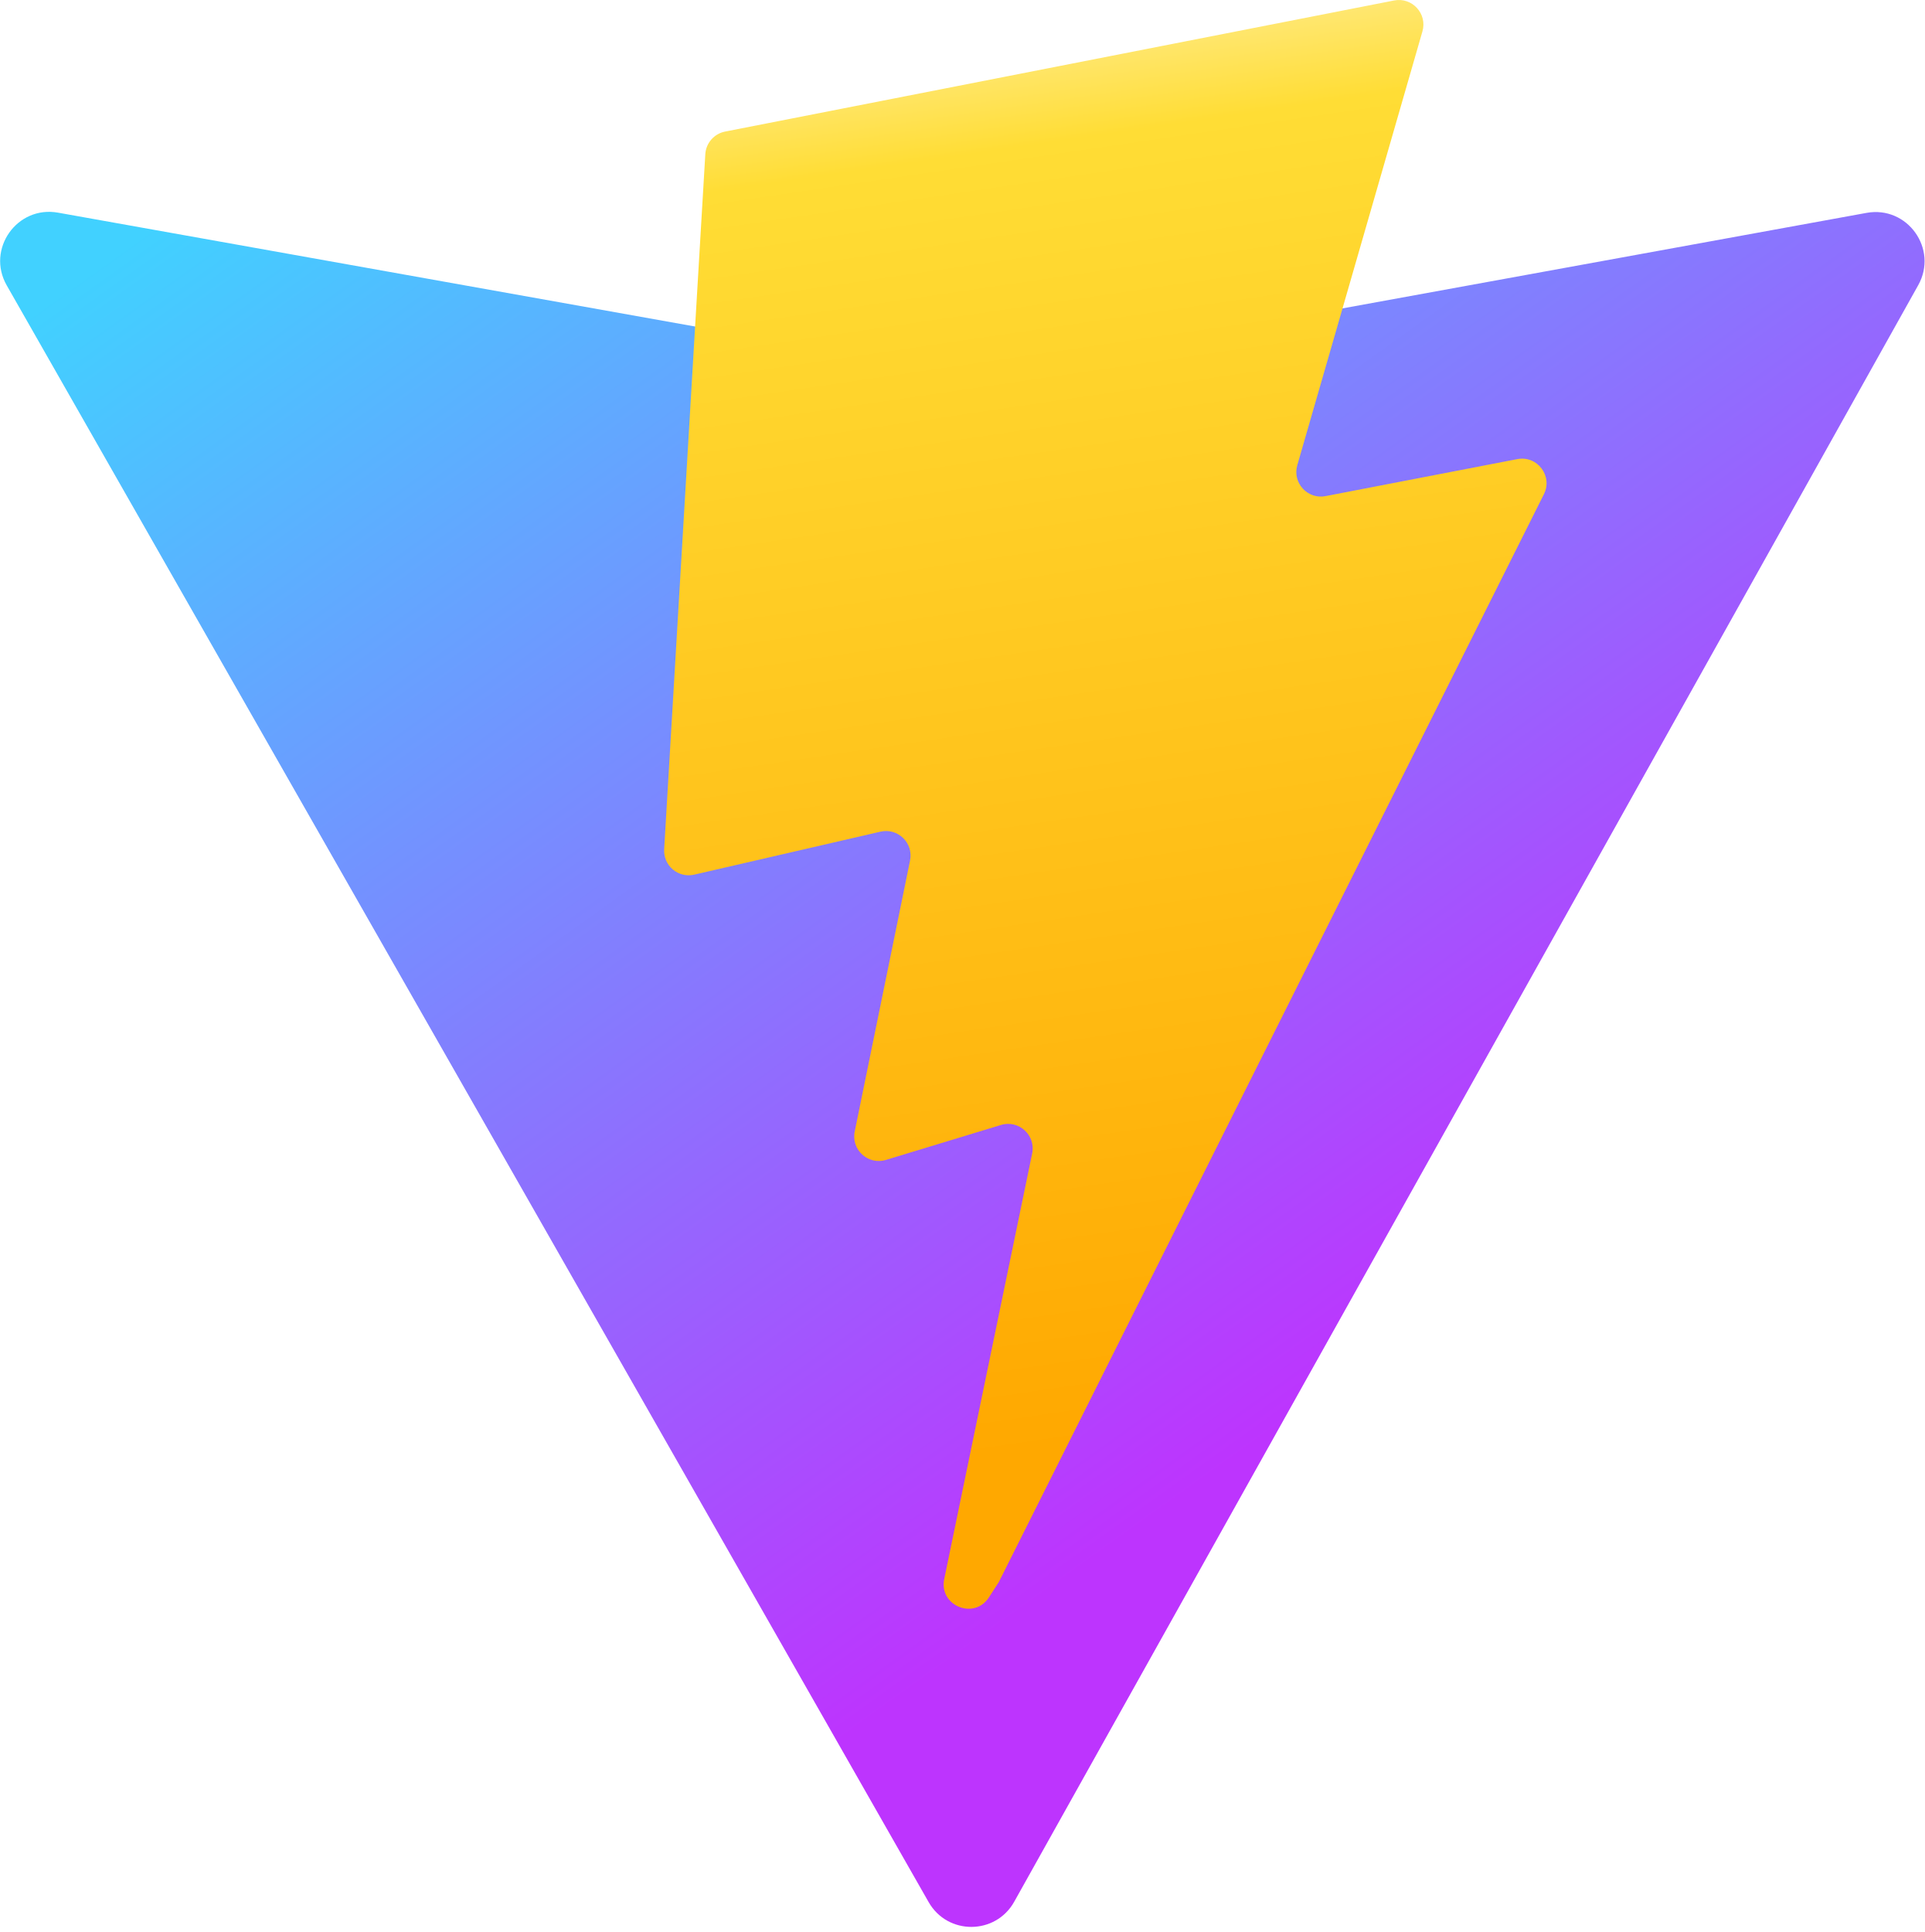
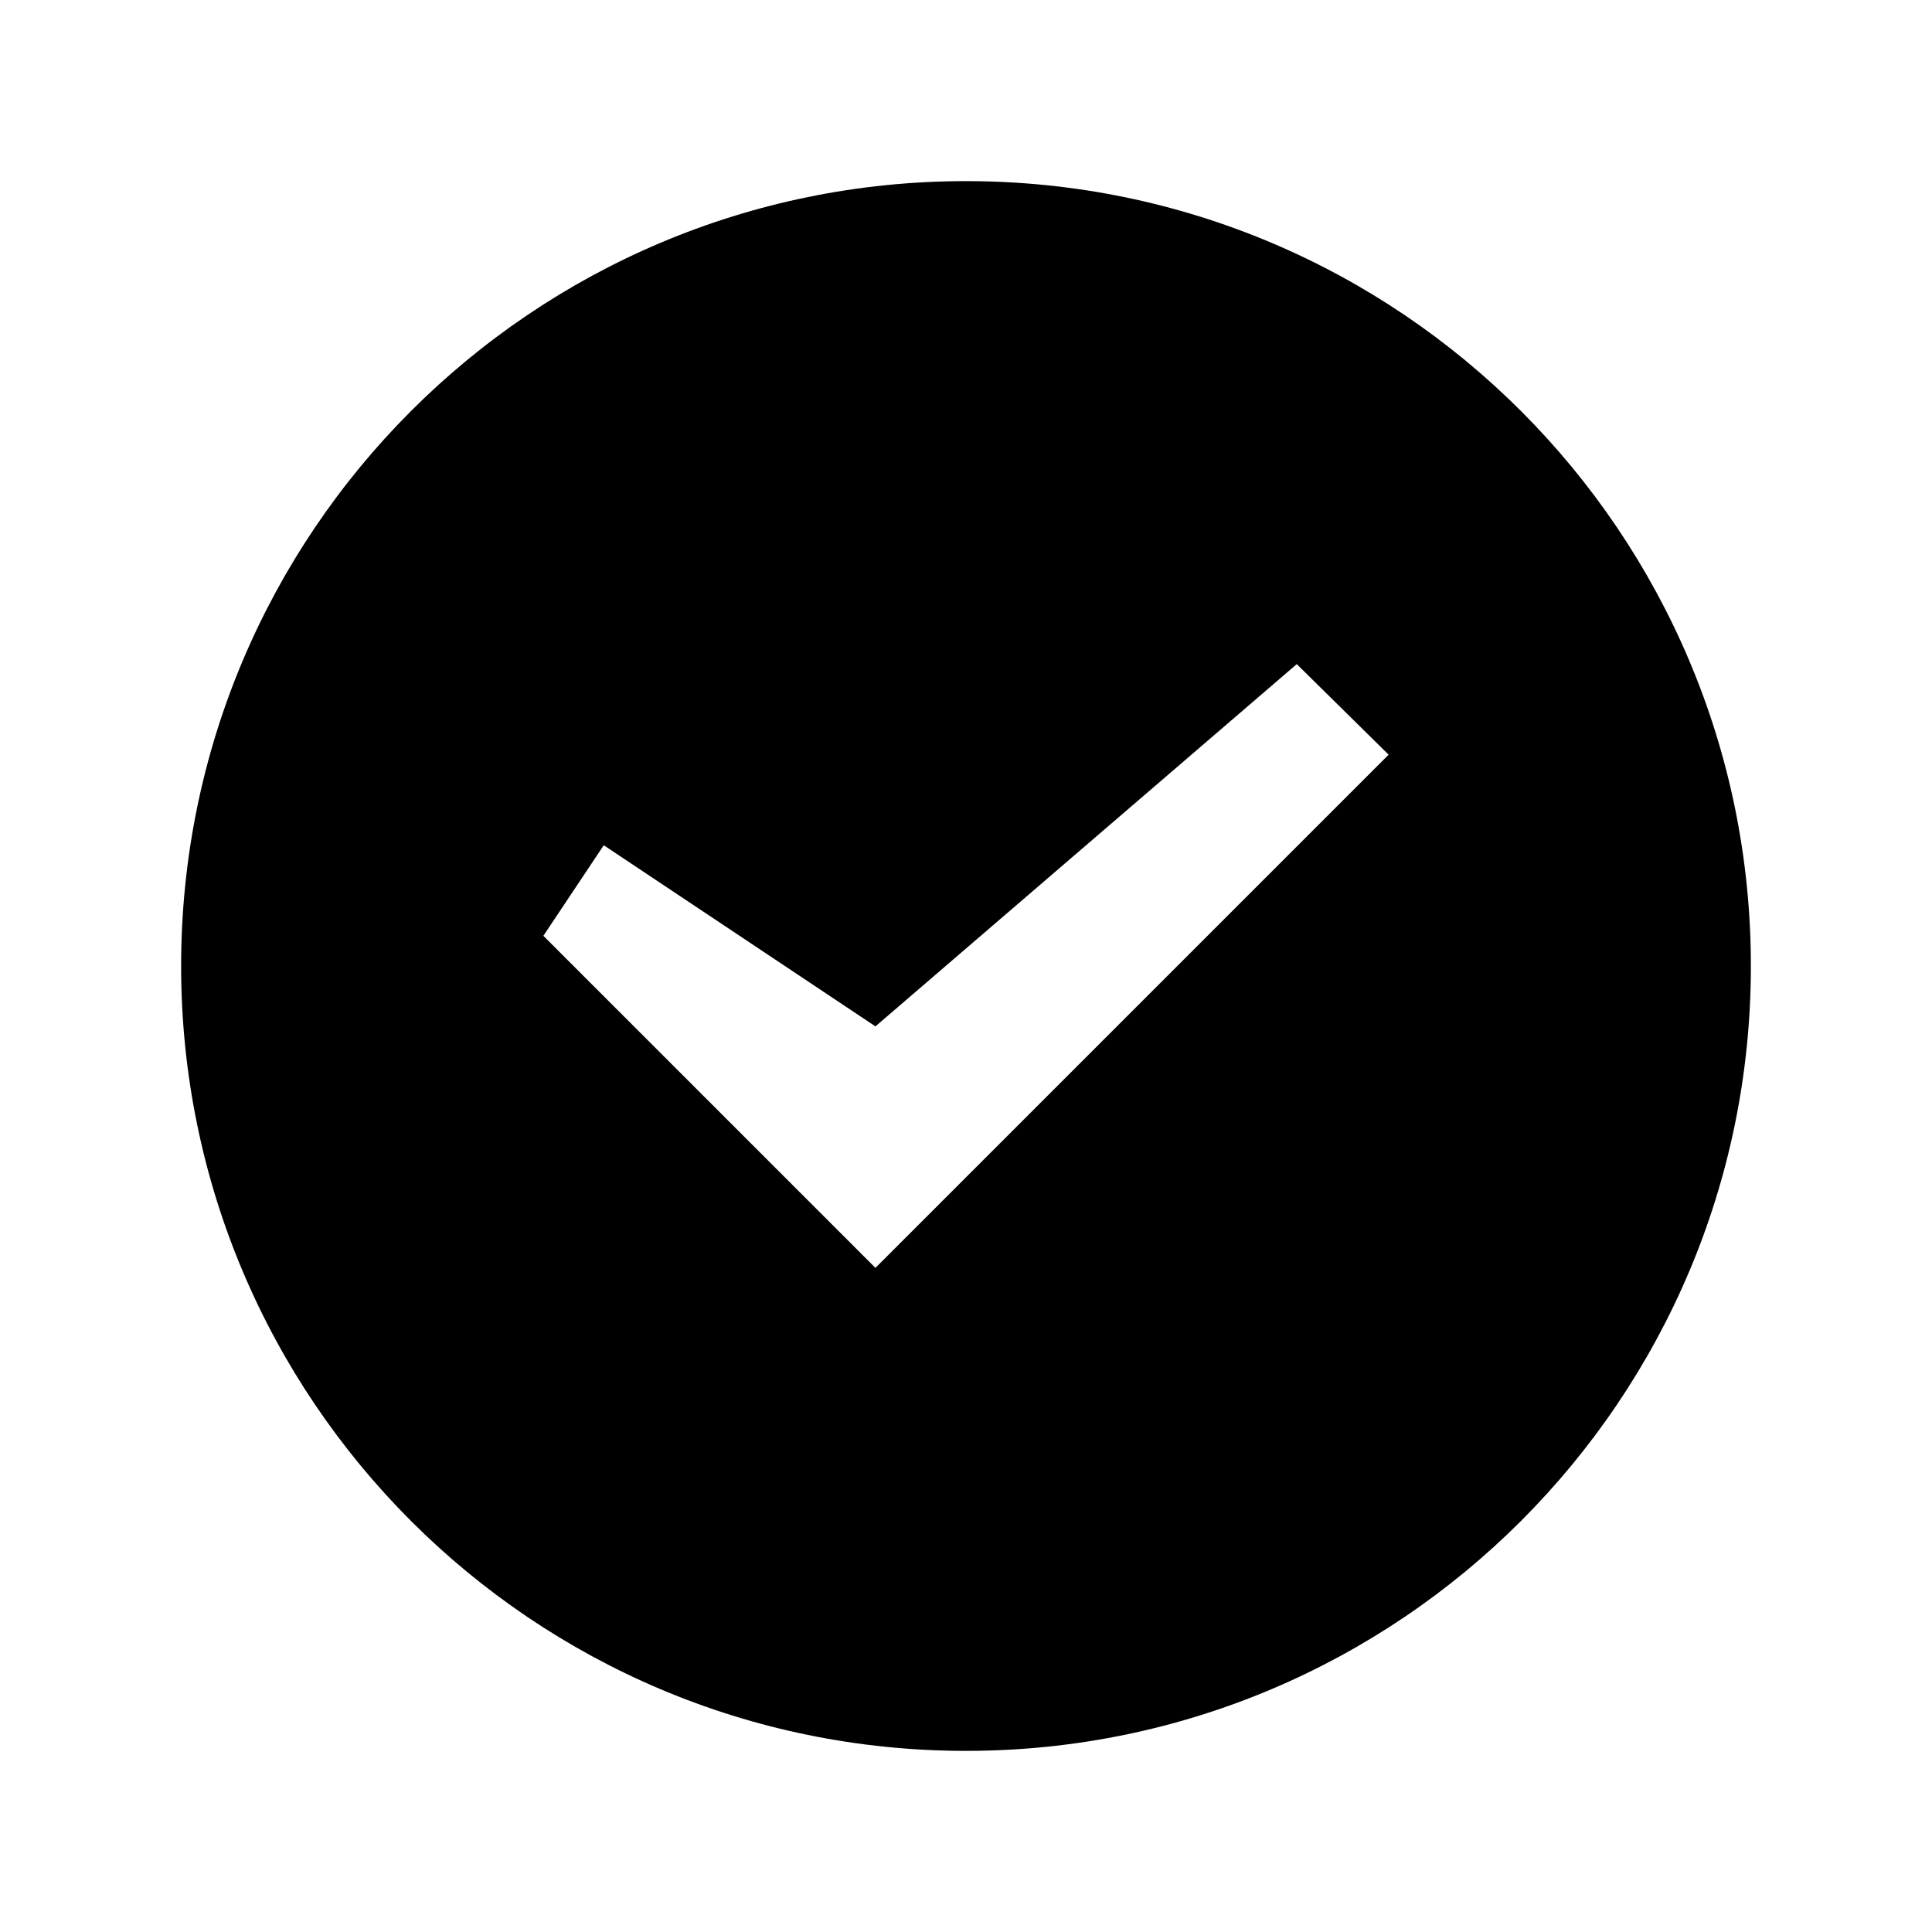
- <svg xmlns="http://www.w3.org/2000/svg" aria-hidden="true" role="img" class="iconify iconify--logos" width="31.88" height="32" preserveAspectRatio="xMidYMid meet" viewBox="0 0 256 257">
-   <defs>
-     <linearGradient id="IconifyId1813088fe1fbc01fb466" x1="-.828%" x2="57.636%" y1="7.652%" y2="78.411%">
-       <stop offset="0%" stop-color="#41D1FF" />
-       <stop offset="100%" stop-color="#BD34FE" />
-     </linearGradient>
-     <linearGradient id="IconifyId1813088fe1fbc01fb467" x1="43.376%" x2="50.316%" y1="2.242%" y2="89.03%">
-       <stop offset="0%" stop-color="#FFEA83" />
-       <stop offset="8.333%" stop-color="#FFDD35" />
-       <stop offset="100%" stop-color="#FFA800" />
-     </linearGradient>
-   </defs>
-   <path fill="url(#IconifyId1813088fe1fbc01fb466)" d="M255.153 37.938L134.897 252.976c-2.483 4.44-8.862 4.466-11.382.048L.875 37.958c-2.746-4.814 1.371-10.646 6.827-9.67l120.385 21.517a6.537 6.537 0 0 0 2.322-.004l117.867-21.483c5.438-.991 9.574 4.796 6.877 9.62Z" />
-   <path fill="url(#IconifyId1813088fe1fbc01fb467)" d="M185.432.063L96.44 17.501a3.268 3.268 0 0 0-2.634 3.014l-5.474 92.456a3.268 3.268 0 0 0 3.997 3.378l24.777-5.718c2.318-.535 4.413 1.507 3.936 3.838l-7.361 36.047c-.495 2.426 1.782 4.5 4.151 3.78l15.304-4.649c2.372-.72 4.652 1.36 4.15 3.788l-11.698 56.621c-.732 3.542 3.979 5.473 5.943 2.437l1.313-2.028l72.516-144.72c1.215-2.423-.88-5.186-3.54-4.672l-25.505 4.922c-2.396.462-4.435-1.77-3.759-4.114l16.646-57.705c.677-2.35-1.37-4.583-3.769-4.113Z" />
+ <svg xmlns="http://www.w3.org/2000/svg" x="0px" y="0px" width="100" height="100" viewBox="0 0 64 64">
+   <path d="M32,6C17.641,6,6,17.641,6,32c0,14.359,11.641,26,26,26s26-11.641,26-26C58,17.641,46.359,6,32,6z M29,42L18,31l2-3l9,6 l13.957-12L46,25L29,42z" />
</svg>
